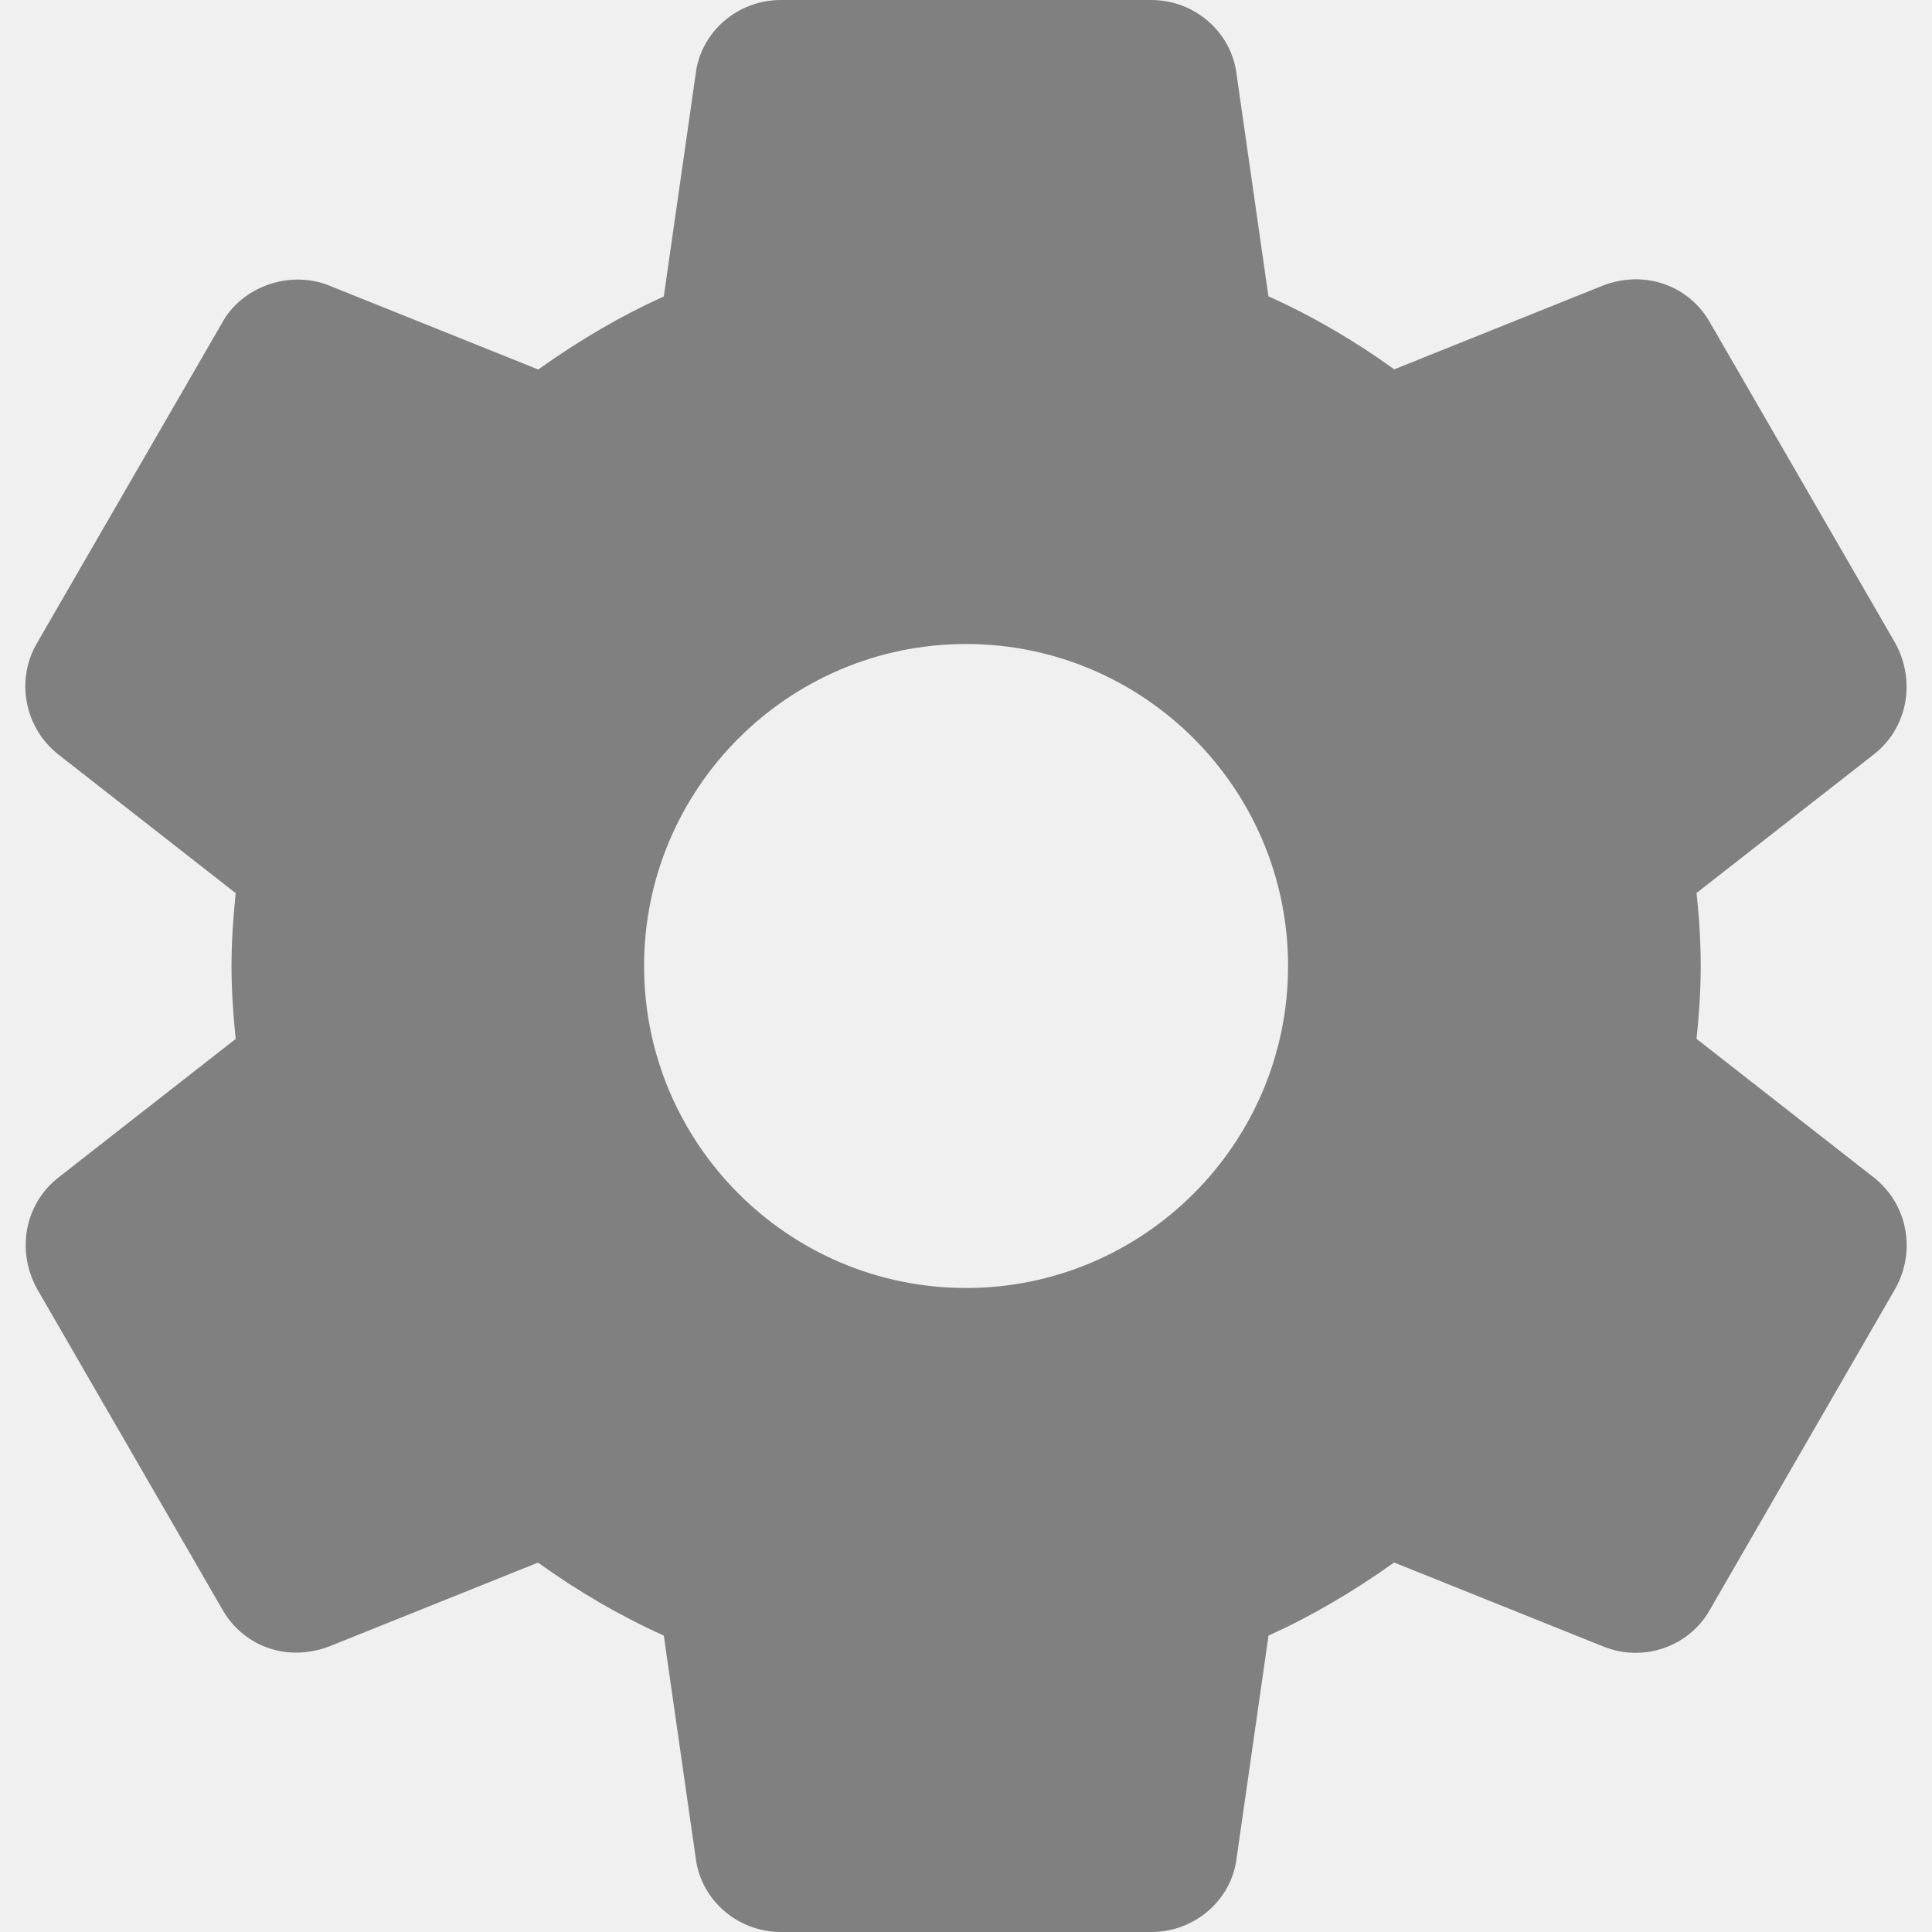
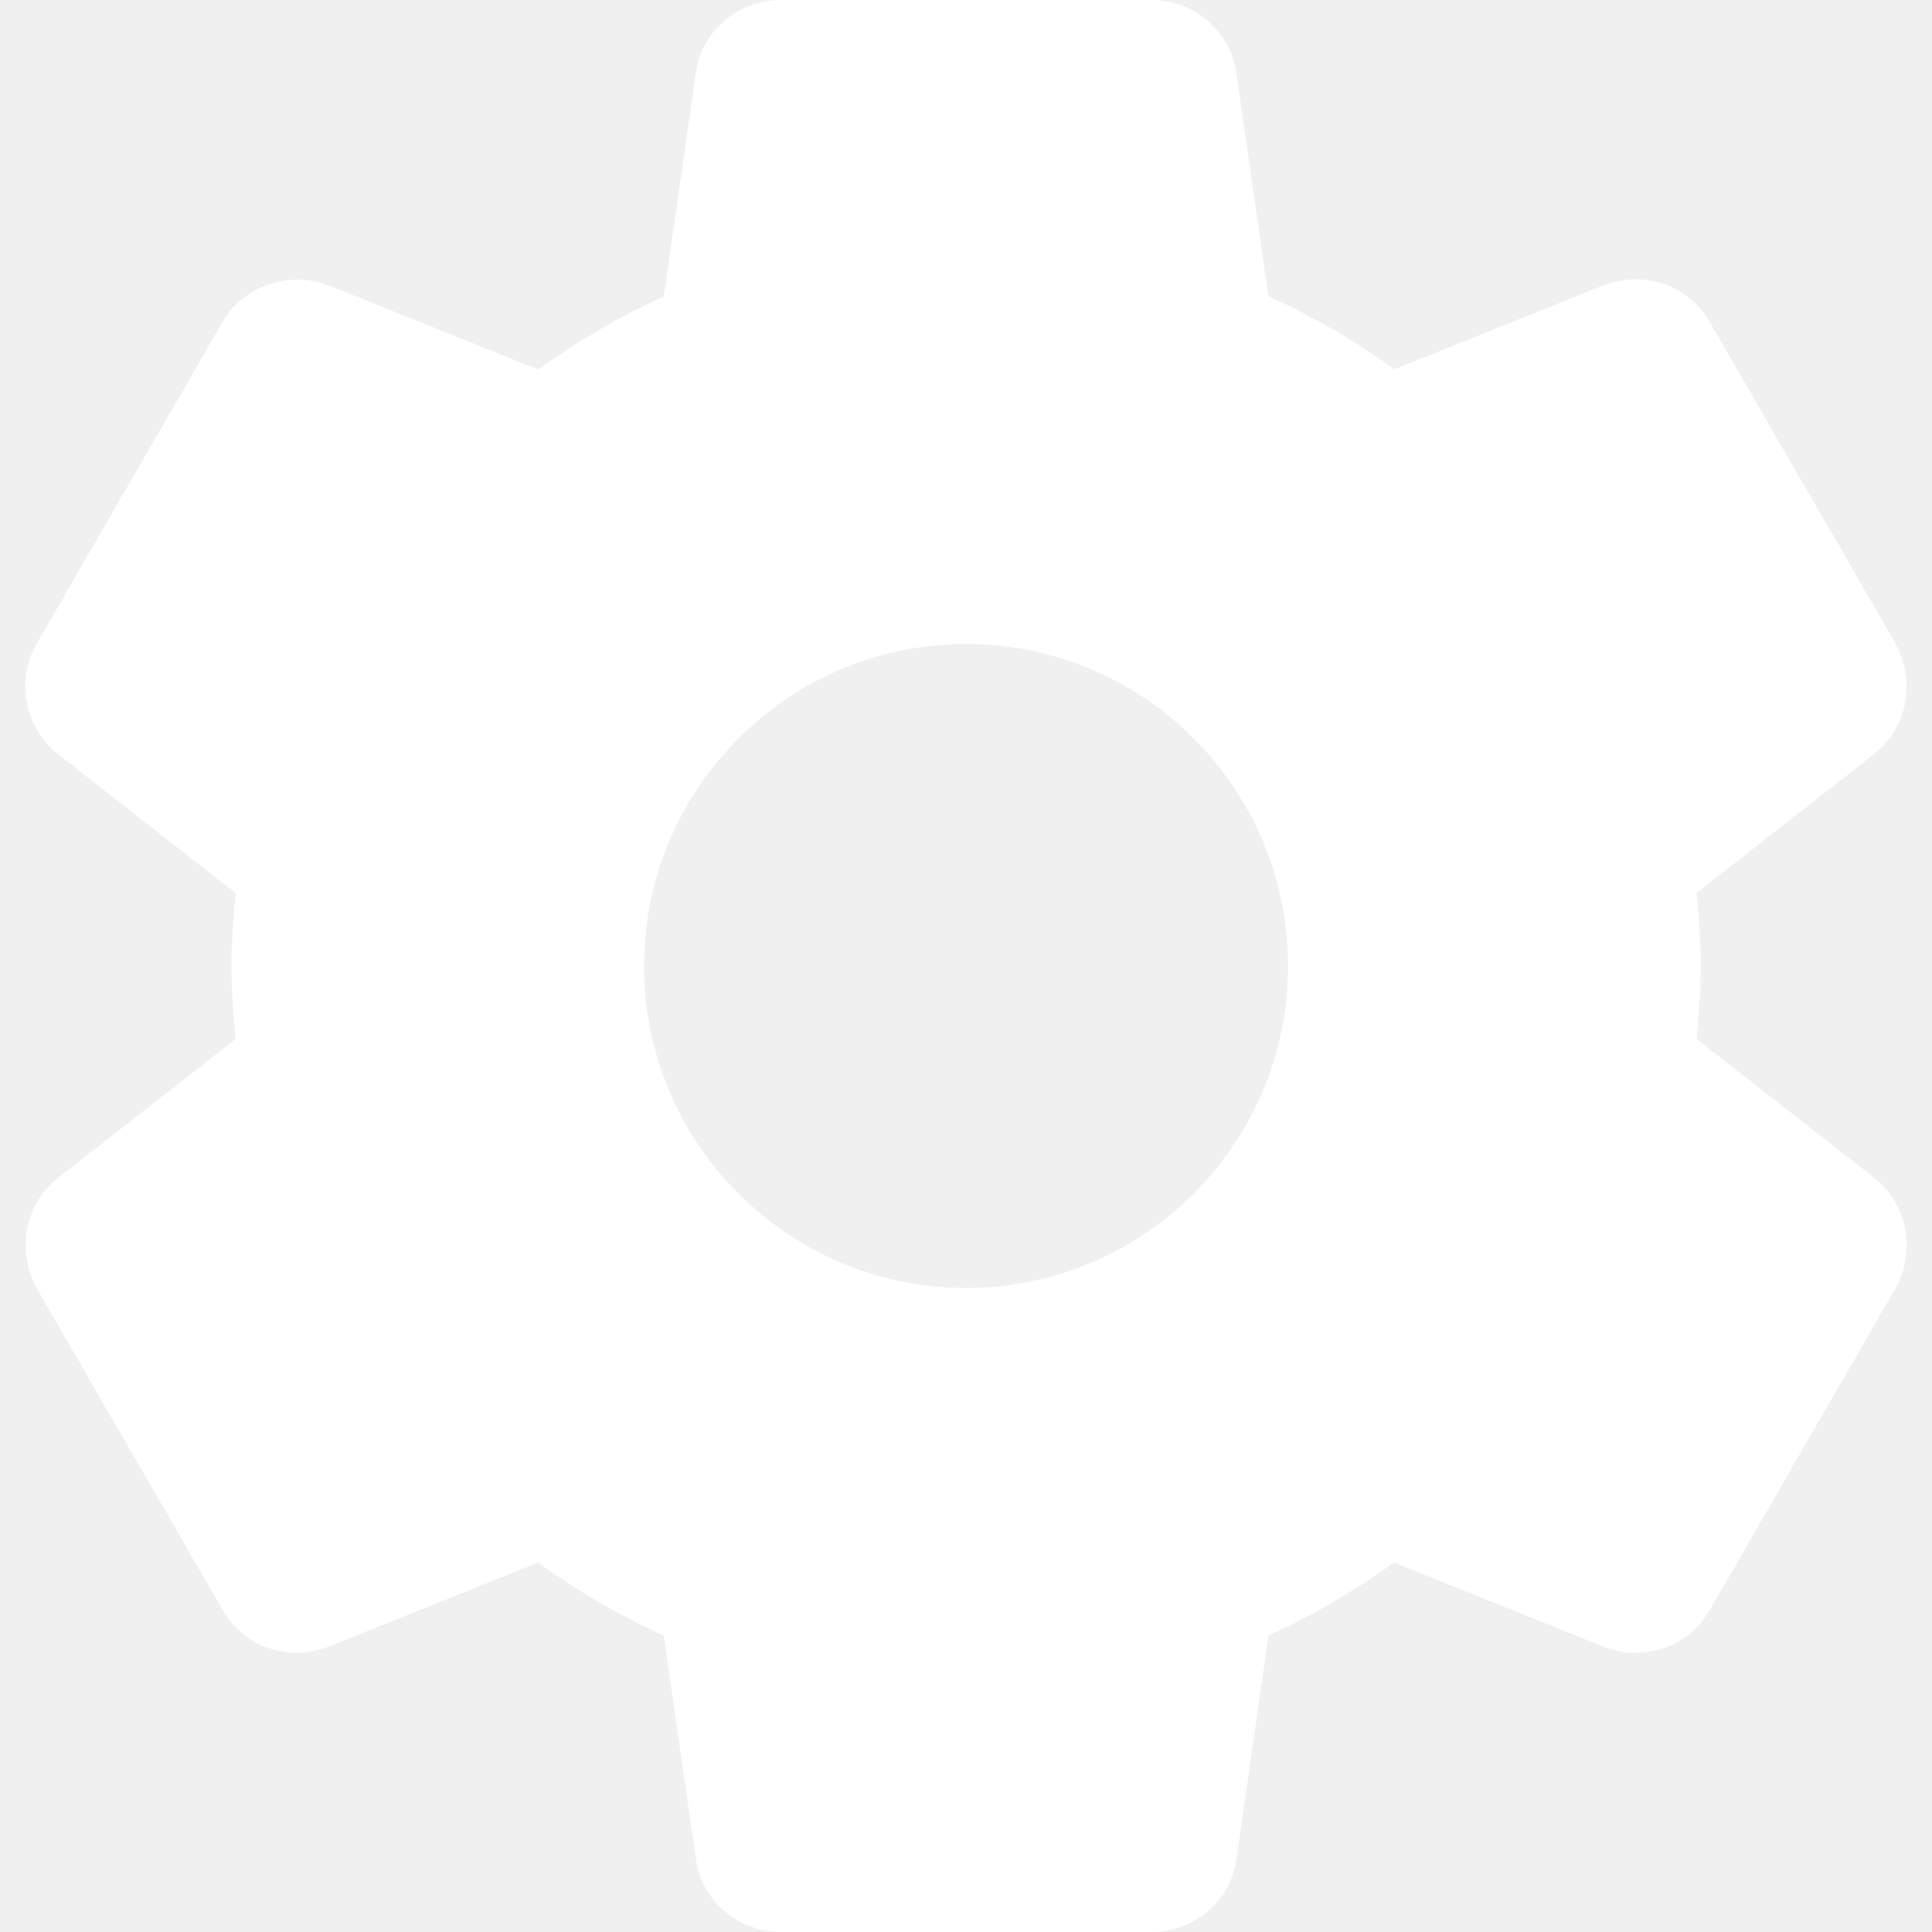
- <svg xmlns="http://www.w3.org/2000/svg" version="1.1" id="Layer_1" x="0px" y="0px" viewBox="0 0 512 512" style="enable-background:new 0 0 512 512;" xml:space="preserve" fill="gray">
+ <svg xmlns="http://www.w3.org/2000/svg" version="1.1" id="Layer_1" x="0px" y="0px" viewBox="0 0 512 512" style="enable-background:new 0 0 512 512;" xml:space="preserve" fill="#fff">
  <g>
    <g>
      <path d="M496.659,312.107l-47.061-36.8c0.597-5.675,1.109-12.309,1.109-19.328c0-7.019-0.491-13.653-1.109-19.328l47.104-36.821    c8.747-6.912,11.136-19.179,5.568-29.397L453.331,85.76c-5.227-9.557-16.683-14.464-28.309-10.176l-55.531,22.293    c-10.645-7.68-21.803-14.165-33.344-19.349l-8.448-58.901C326.312,8.448,316.584,0,305.086,0h-98.133    c-11.499,0-21.205,8.448-22.571,19.456l-8.469,59.115c-11.179,5.035-22.165,11.435-33.28,19.349l-55.68-22.357    C76.52,71.531,64.04,76.053,58.856,85.568L9.854,170.347c-5.781,9.771-3.392,22.464,5.547,29.547l47.061,36.8    c-0.747,7.189-1.109,13.44-1.109,19.307s0.363,12.117,1.109,19.328l-47.104,36.821c-8.747,6.933-11.115,19.2-5.547,29.397    l48.939,84.672c5.227,9.536,16.576,14.485,28.309,10.176l55.531-22.293c10.624,7.659,21.781,14.144,33.323,19.349l8.448,58.88    C185.747,503.552,195.454,512,206.974,512h98.133c11.499,0,21.227-8.448,22.592-19.456l8.469-59.093    c11.179-5.056,22.144-11.435,33.28-19.371l55.68,22.357c2.688,1.045,5.483,1.579,8.363,1.579c8.277,0,15.893-4.523,19.733-11.563    l49.152-85.12C507.838,331.349,505.448,319.083,496.659,312.107z M256.019,341.333c-47.061,0-85.333-38.272-85.333-85.333    s38.272-85.333,85.333-85.333s85.333,38.272,85.333,85.333S303.08,341.333,256.019,341.333z" />
    </g>
  </g>
  <g>
</g>
  <g>
</g>
  <g>
</g>
  <g>
</g>
  <g>
</g>
  <g>
</g>
  <g>
</g>
  <g>
</g>
  <g>
</g>
  <g>
</g>
  <g>
</g>
  <g>
</g>
  <g>
</g>
  <g>
</g>
  <g>
</g>
</svg>
